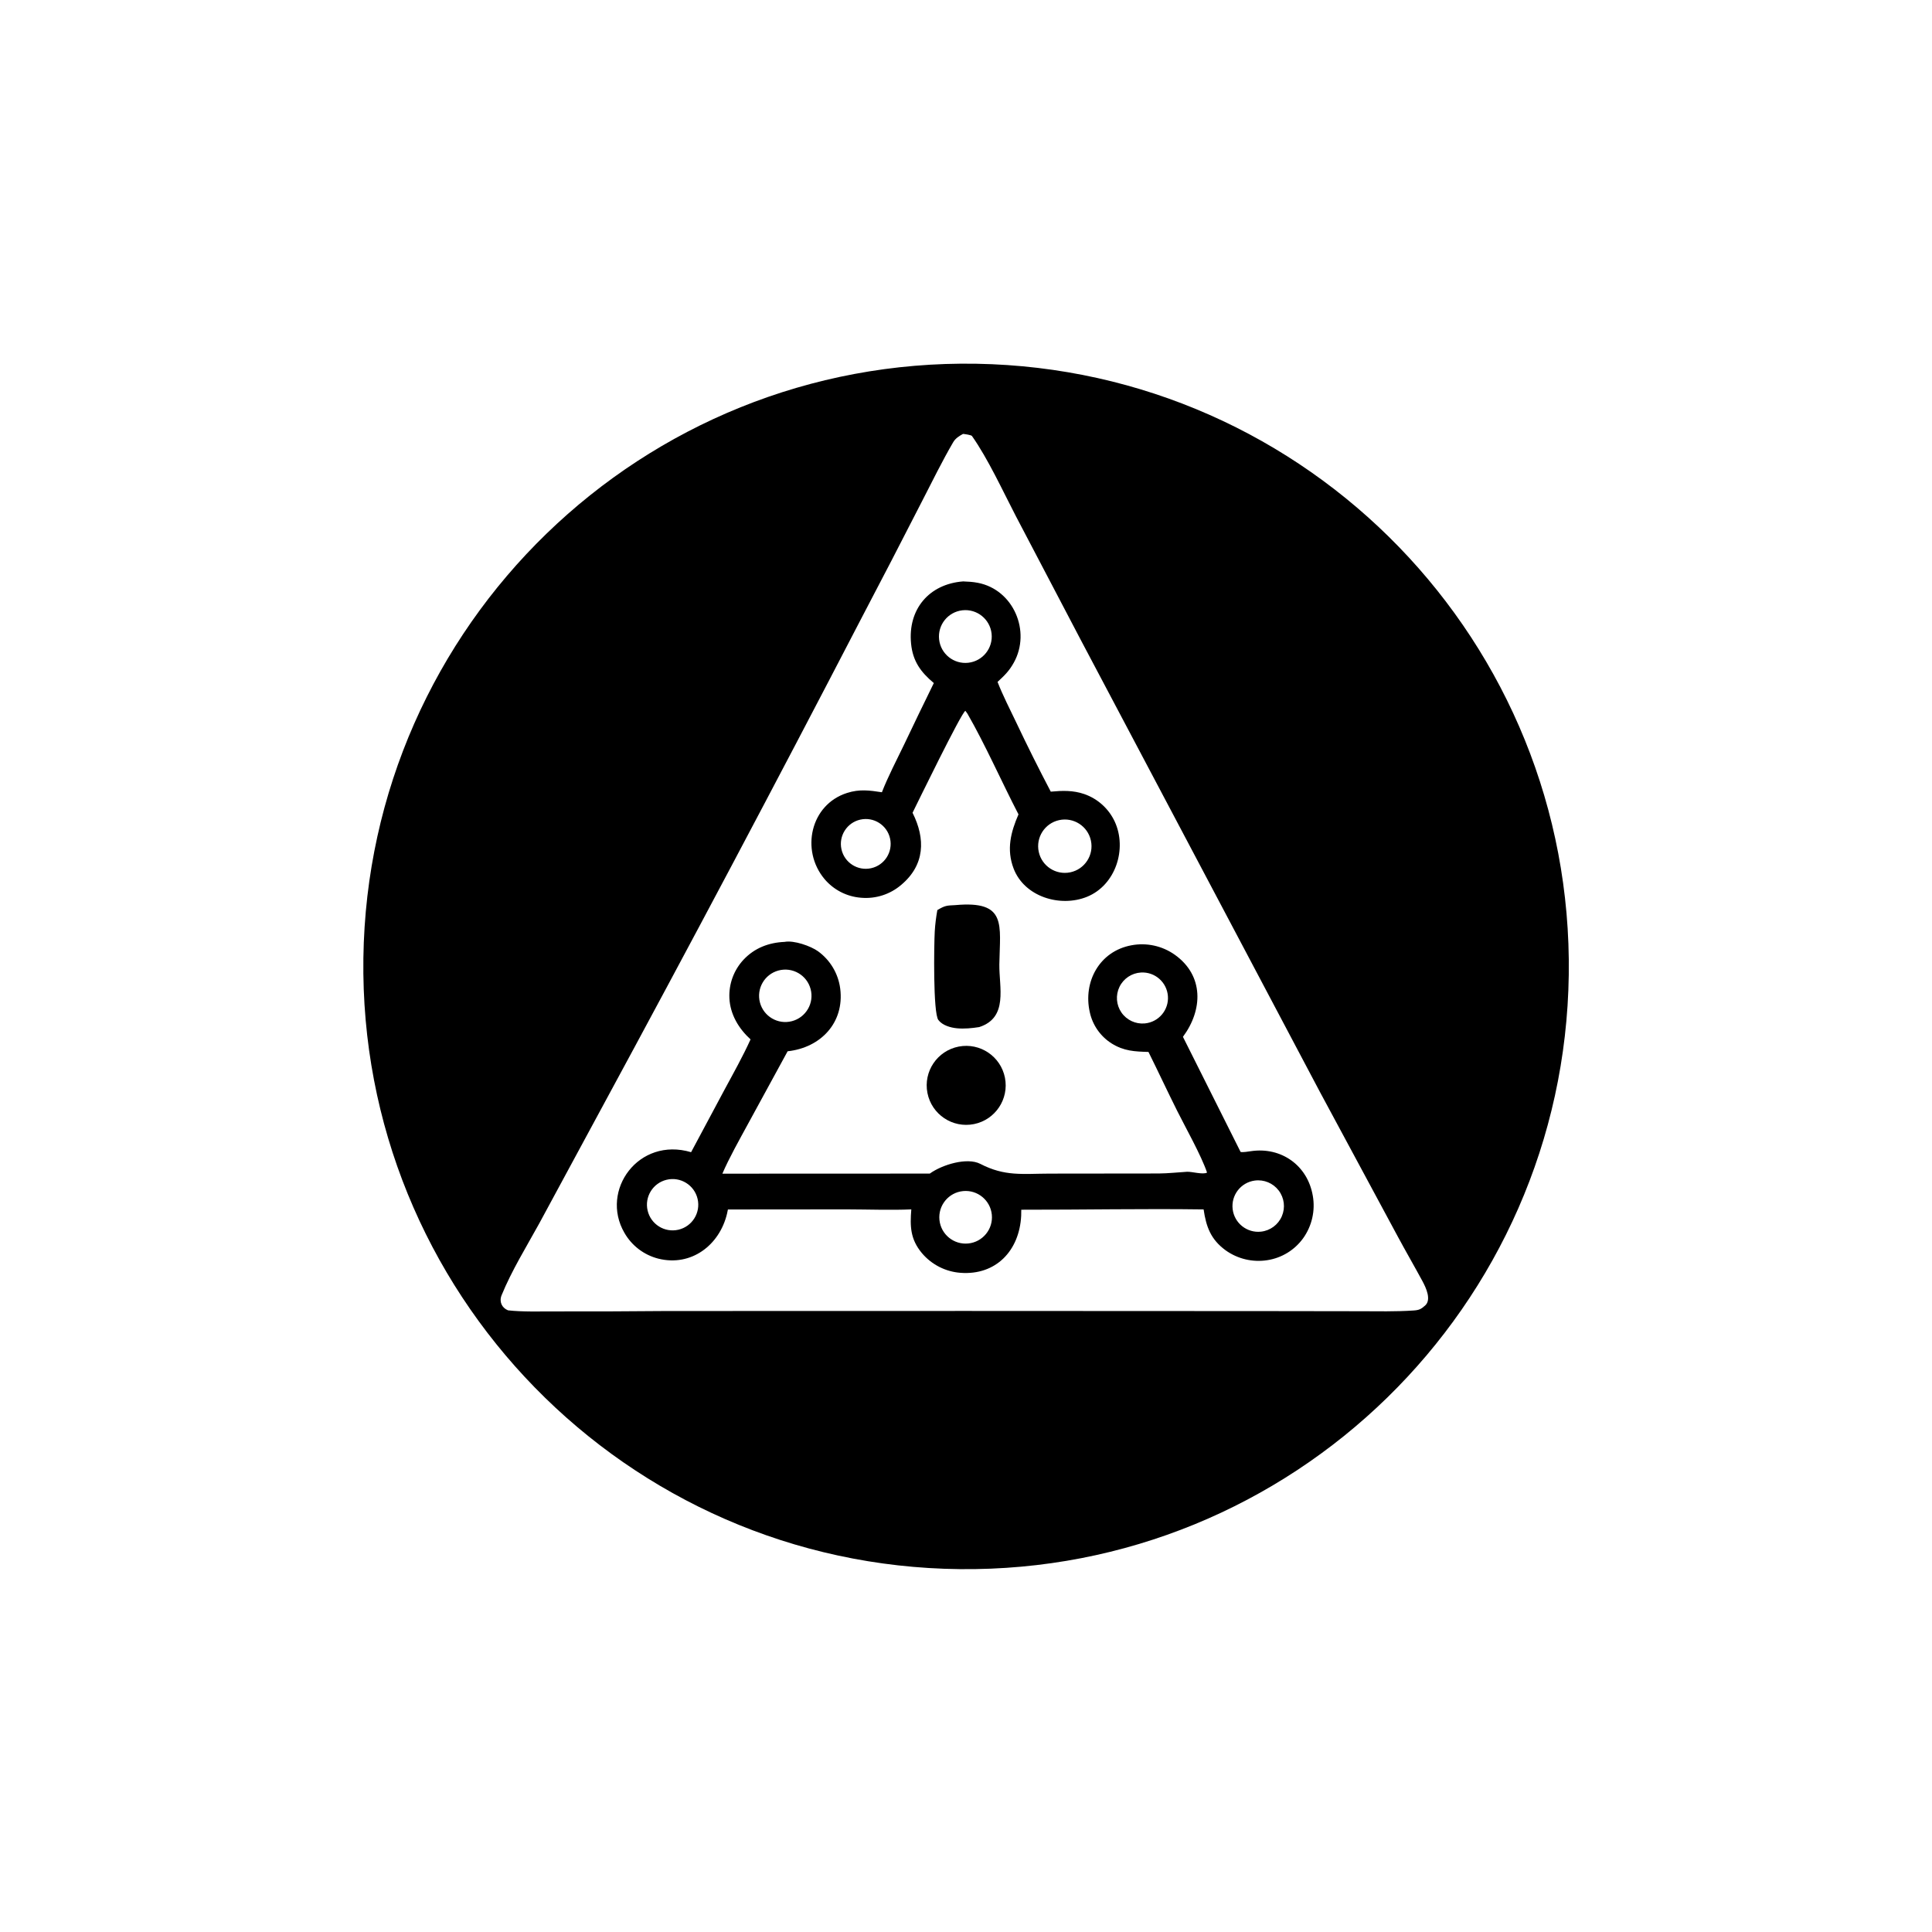
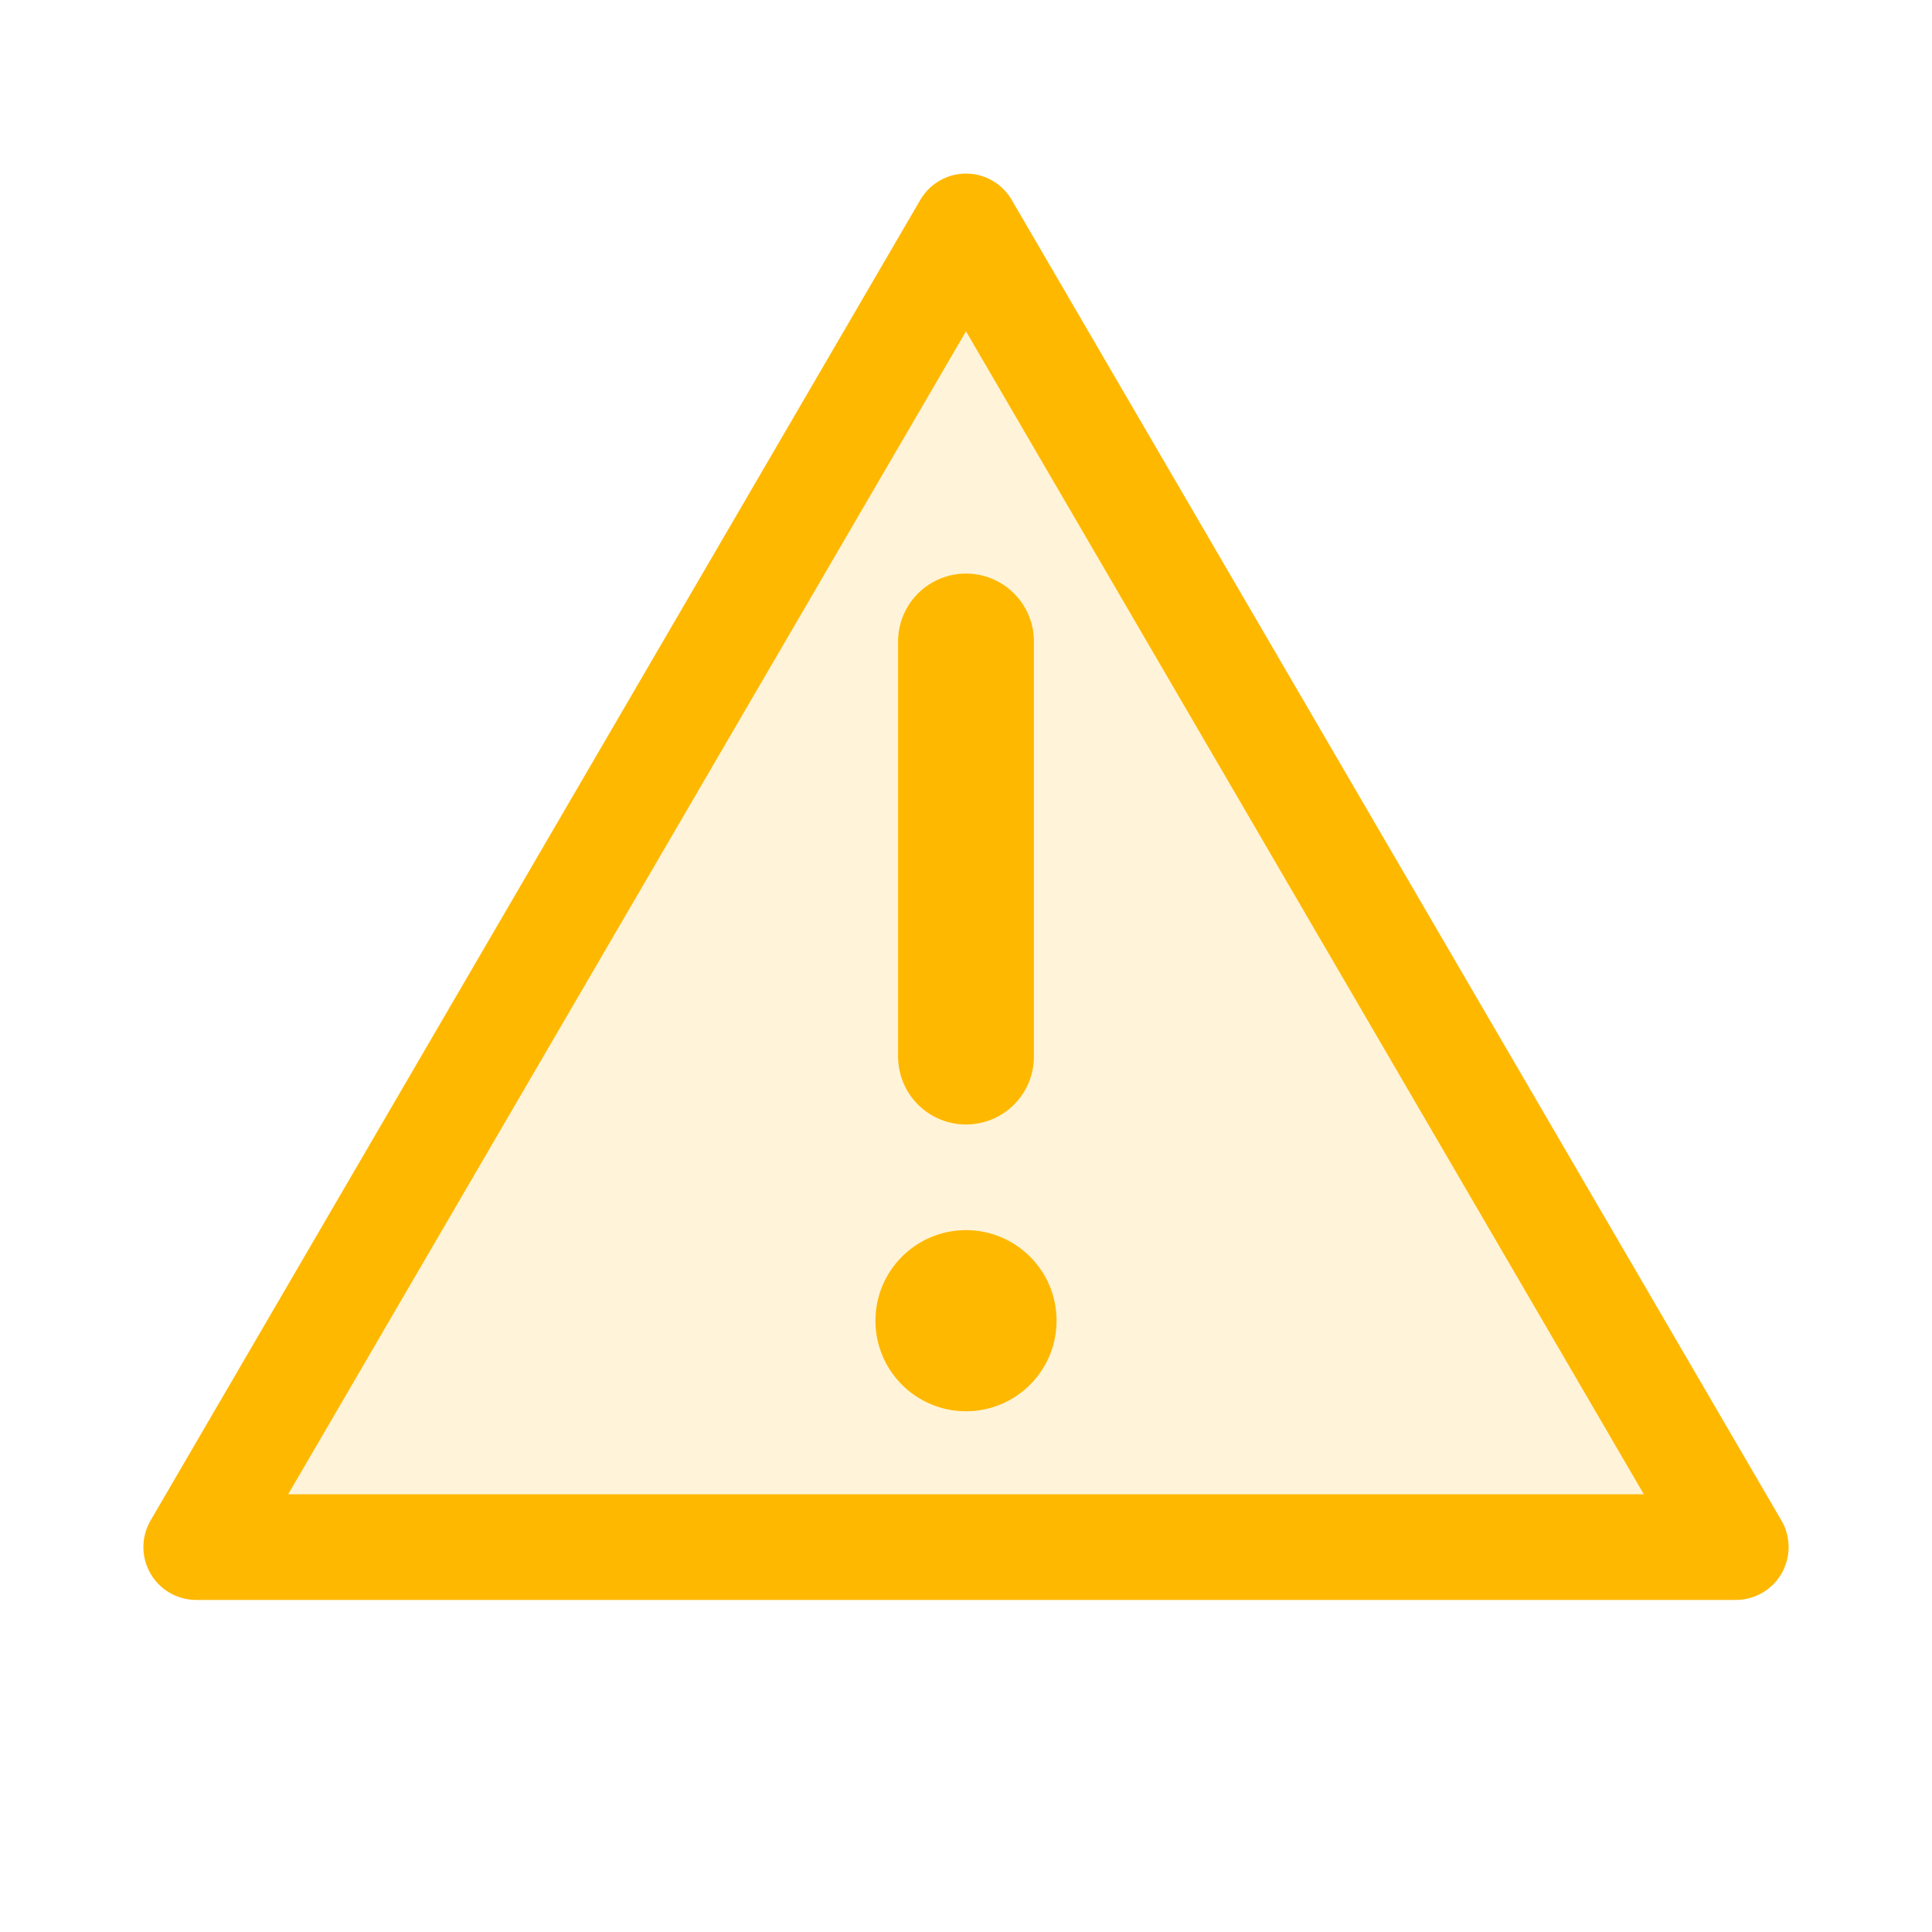
<svg xmlns="http://www.w3.org/2000/svg" width="1024" height="1024" viewBox="0 0 1024 1024">
-   <path d="M517.541 192.795C693.522 195.826 833.902 340.624 831.479 516.615C829.057 692.605 684.746 833.485 508.748 831.672C331.887 829.85 190.165 684.676 192.599 507.822C195.033 330.968 340.696 189.749 517.541 192.795ZM512.125 694.83L671.038 694.904L720.46 694.976C730.022 694.993 739.665 695.229 749.207 694.589C752.128 694.393 753.163 693.895 755.348 691.951C758.771 688.905 755.843 682.579 753.93 679.037C749.722 671.247 745.198 663.455 740.956 655.58L699.683 578.938L573.072 339.634L538.396 273.5C531.694 260.613 523.657 243.097 515.155 231.083C514.763 230.529 511.23 230.042 510.422 229.98C508.403 231.076 506.417 232.327 505.236 234.346C499.485 244.181 494.025 255.313 488.824 265.418C477.953 286.695 466.962 307.909 455.85 329.06C411.028 415.454 365.421 501.439 319.036 587.005L285.795 648.476C279.057 660.72 271.11 673.586 265.862 686.493C264.473 689.91 265.974 693.203 269.282 694.512C277.049 695.362 285.415 695.069 293.284 695.081C313.291 695.128 333.299 695.056 353.306 694.867L512.125 694.83Z" />
-   <path d="M415.847 499.22C420.758 498.263 429.7 501.411 433.571 504.192C440.052 508.884 444.307 516.044 445.331 523.979C447.637 542.016 435.012 555.303 417.456 557.198L396.294 595.999C391.977 603.96 386.363 613.891 382.875 622.067L492.816 622.024C499.457 617.233 512.629 613.29 519.581 616.879C532.633 623.618 541.731 622.081 556.438 622.037L614.195 621.973C619.402 621.918 623.987 621.374 629.137 621.065C631.592 620.917 637.757 622.727 639.758 621.486C636.681 612.384 628.305 597.537 623.902 588.727C618.725 578.369 613.852 567.884 608.712 557.552C601.431 557.334 595.703 557.117 589.203 553.061C583.29 549.331 579.119 543.385 577.626 536.555C573.938 520.457 582.704 504.149 599.675 501.026C607.718 499.502 616.036 501.323 622.707 506.068C638.179 517.122 637.553 535.321 626.983 549.539L657.539 610.549C658.71 610.857 661.713 610.337 663.013 610.145C679.117 607.763 693.061 617.715 695.808 633.764C697.204 641.674 695.35 649.814 690.667 656.34C686.164 662.559 679.365 666.724 671.78 667.911C663.978 669.16 655.998 667.276 649.578 662.67C641.668 656.882 639.295 650.144 637.938 641.014C605.872 640.563 573.39 641.231 541.295 641.177C541.312 642.251 541.295 643.326 541.245 644.399C540.314 662.847 527.891 676.018 509.114 674.62C501.144 674.038 493.747 670.26 488.604 664.144C482.433 656.739 482.297 649.919 483.012 640.999C472.9 641.476 459.197 641.01 448.865 640.993L385.811 641.048C385.678 641.785 385.524 642.518 385.348 643.246C381.382 659.964 366.359 671.447 348.951 667.115C341.328 665.181 334.822 660.225 330.934 653.389C317.92 630.92 338.481 602.399 366.295 610.686L383.995 577.586C388.631 568.991 393.822 559.75 397.805 550.896C391.524 545.173 386.991 537.646 386.592 528.992C386.253 521.489 388.95 514.165 394.075 508.674C399.91 502.445 407.466 499.577 415.847 499.22ZM513.256 659.062C520.899 658.262 526.456 651.433 525.685 643.787C524.915 636.141 518.107 630.558 510.458 631.3C502.768 632.046 497.149 638.898 497.924 646.585C498.698 654.272 505.572 659.865 513.256 659.062ZM419.701 541.249C427.164 539.316 431.626 531.676 429.642 524.226C427.659 516.777 419.989 512.367 412.553 514.401C405.188 516.415 400.829 523.996 402.794 531.375C404.758 538.753 412.309 543.163 419.701 541.249ZM668.363 652.799C673.246 652.263 677.464 649.141 679.405 644.628C681.345 640.114 680.708 634.905 677.737 630.993C674.765 627.08 669.919 625.067 665.05 625.724C657.65 626.722 652.428 633.485 653.335 640.897C654.242 648.309 660.94 653.614 668.363 652.799ZM359.504 651.79C366.862 650.121 371.456 642.783 369.742 635.436C368.028 628.089 360.662 623.54 353.325 625.299C346.053 627.043 341.552 634.331 343.251 641.615C344.95 648.898 352.21 653.443 359.504 651.79ZM606.749 542.439C614.108 541.769 619.569 535.32 619.017 527.951C618.464 520.583 612.104 515.019 604.727 515.453C599.849 515.74 595.505 518.634 593.361 523.026C591.217 527.417 591.607 532.623 594.381 536.645C597.156 540.668 601.883 542.883 606.749 542.439Z" />
-   <path d="M510.471 308.158C513.134 308.262 515.624 308.392 518.258 308.899C537.205 312.546 546.563 334.645 537.339 351.214C534.837 355.708 532.437 357.98 528.723 361.428C531.279 368.077 535.501 376.413 538.639 382.947C544.485 395.286 550.584 407.503 556.931 419.591C563.106 419.022 568.752 418.822 574.729 420.883C581.814 423.362 587.605 428.586 590.799 435.379C597.543 449.882 591.307 469.206 576.073 475.342C561.915 481.045 542.944 475.328 537.227 460.325C533.378 450.224 535.709 441.096 539.82 431.629C530.943 414.505 522.127 394.496 512.741 378.22L511.667 376.752C509.565 377.631 486.06 425.97 483.668 430.784C490.605 444.606 490.245 458.4 477.711 468.966C471.812 474.04 464.111 476.512 456.361 475.822C448.806 475.245 441.804 471.642 436.942 465.83C424.322 450.676 429.473 426.469 448.99 420.269C455.556 418.184 460.807 418.893 467.425 419.911C470.49 411.994 475.454 402.371 479.193 394.64C484.372 383.737 489.622 372.868 494.945 362.034C488.011 356.233 483.823 350.501 482.893 341.199C481.07 322.976 492.392 309.544 510.471 308.158ZM567.253 462.348C574.94 460.752 579.857 453.2 578.204 445.525C576.552 437.849 568.963 432.99 561.3 434.699C553.718 436.391 548.919 443.883 550.555 451.478C552.19 459.073 559.646 463.926 567.253 462.348ZM513.257 351.272C520.919 350.388 526.421 343.471 525.558 335.806C524.695 328.142 517.792 322.622 510.125 323.464C502.43 324.31 496.884 331.244 497.75 338.938C498.616 346.631 505.566 352.159 513.257 351.272ZM461.725 460.17C468.843 458.594 473.334 451.544 471.752 444.427C470.171 437.31 463.117 432.825 456.001 434.413C448.894 435.998 444.415 443.043 445.995 450.151C447.575 457.26 454.616 461.744 461.725 460.17Z" />
-   <path d="M506.322 479.731C533.863 477.226 530.001 490.059 529.673 511.073C529.483 523.241 534.551 539.335 519.028 544.366C515.219 544.971 511.102 545.377 507.248 545.016C503.861 544.698 499.532 543.491 497.357 540.633C494.49 536.864 495.059 500.397 495.439 493.667C495.656 489.841 496.144 486.126 496.813 482.356C500.925 479.934 501.705 479.953 506.322 479.731Z" />
-   <path d="M508.151 554.708C519.47 552.532 530.418 559.915 532.643 571.224C534.869 582.533 527.535 593.513 516.236 595.789C504.866 598.079 493.801 590.689 491.562 579.309C489.322 567.929 496.761 556.897 508.151 554.708Z" />
+   <path d="M512 120 L920 820 L104 820 Z" fill="#FFB800" opacity="0.15" />
+   <path d="M512 120 L920 820 L104 820 Z" fill="none" stroke="#FFB800" stroke-width="56" stroke-linejoin="round" />
+   <line x1="512" y1="340" x2="512" y2="560" stroke="#FFB800" stroke-width="72" stroke-linecap="round" />
+   <circle cx="512" cy="700" r="48" fill="#FFB800" />
</svg>
